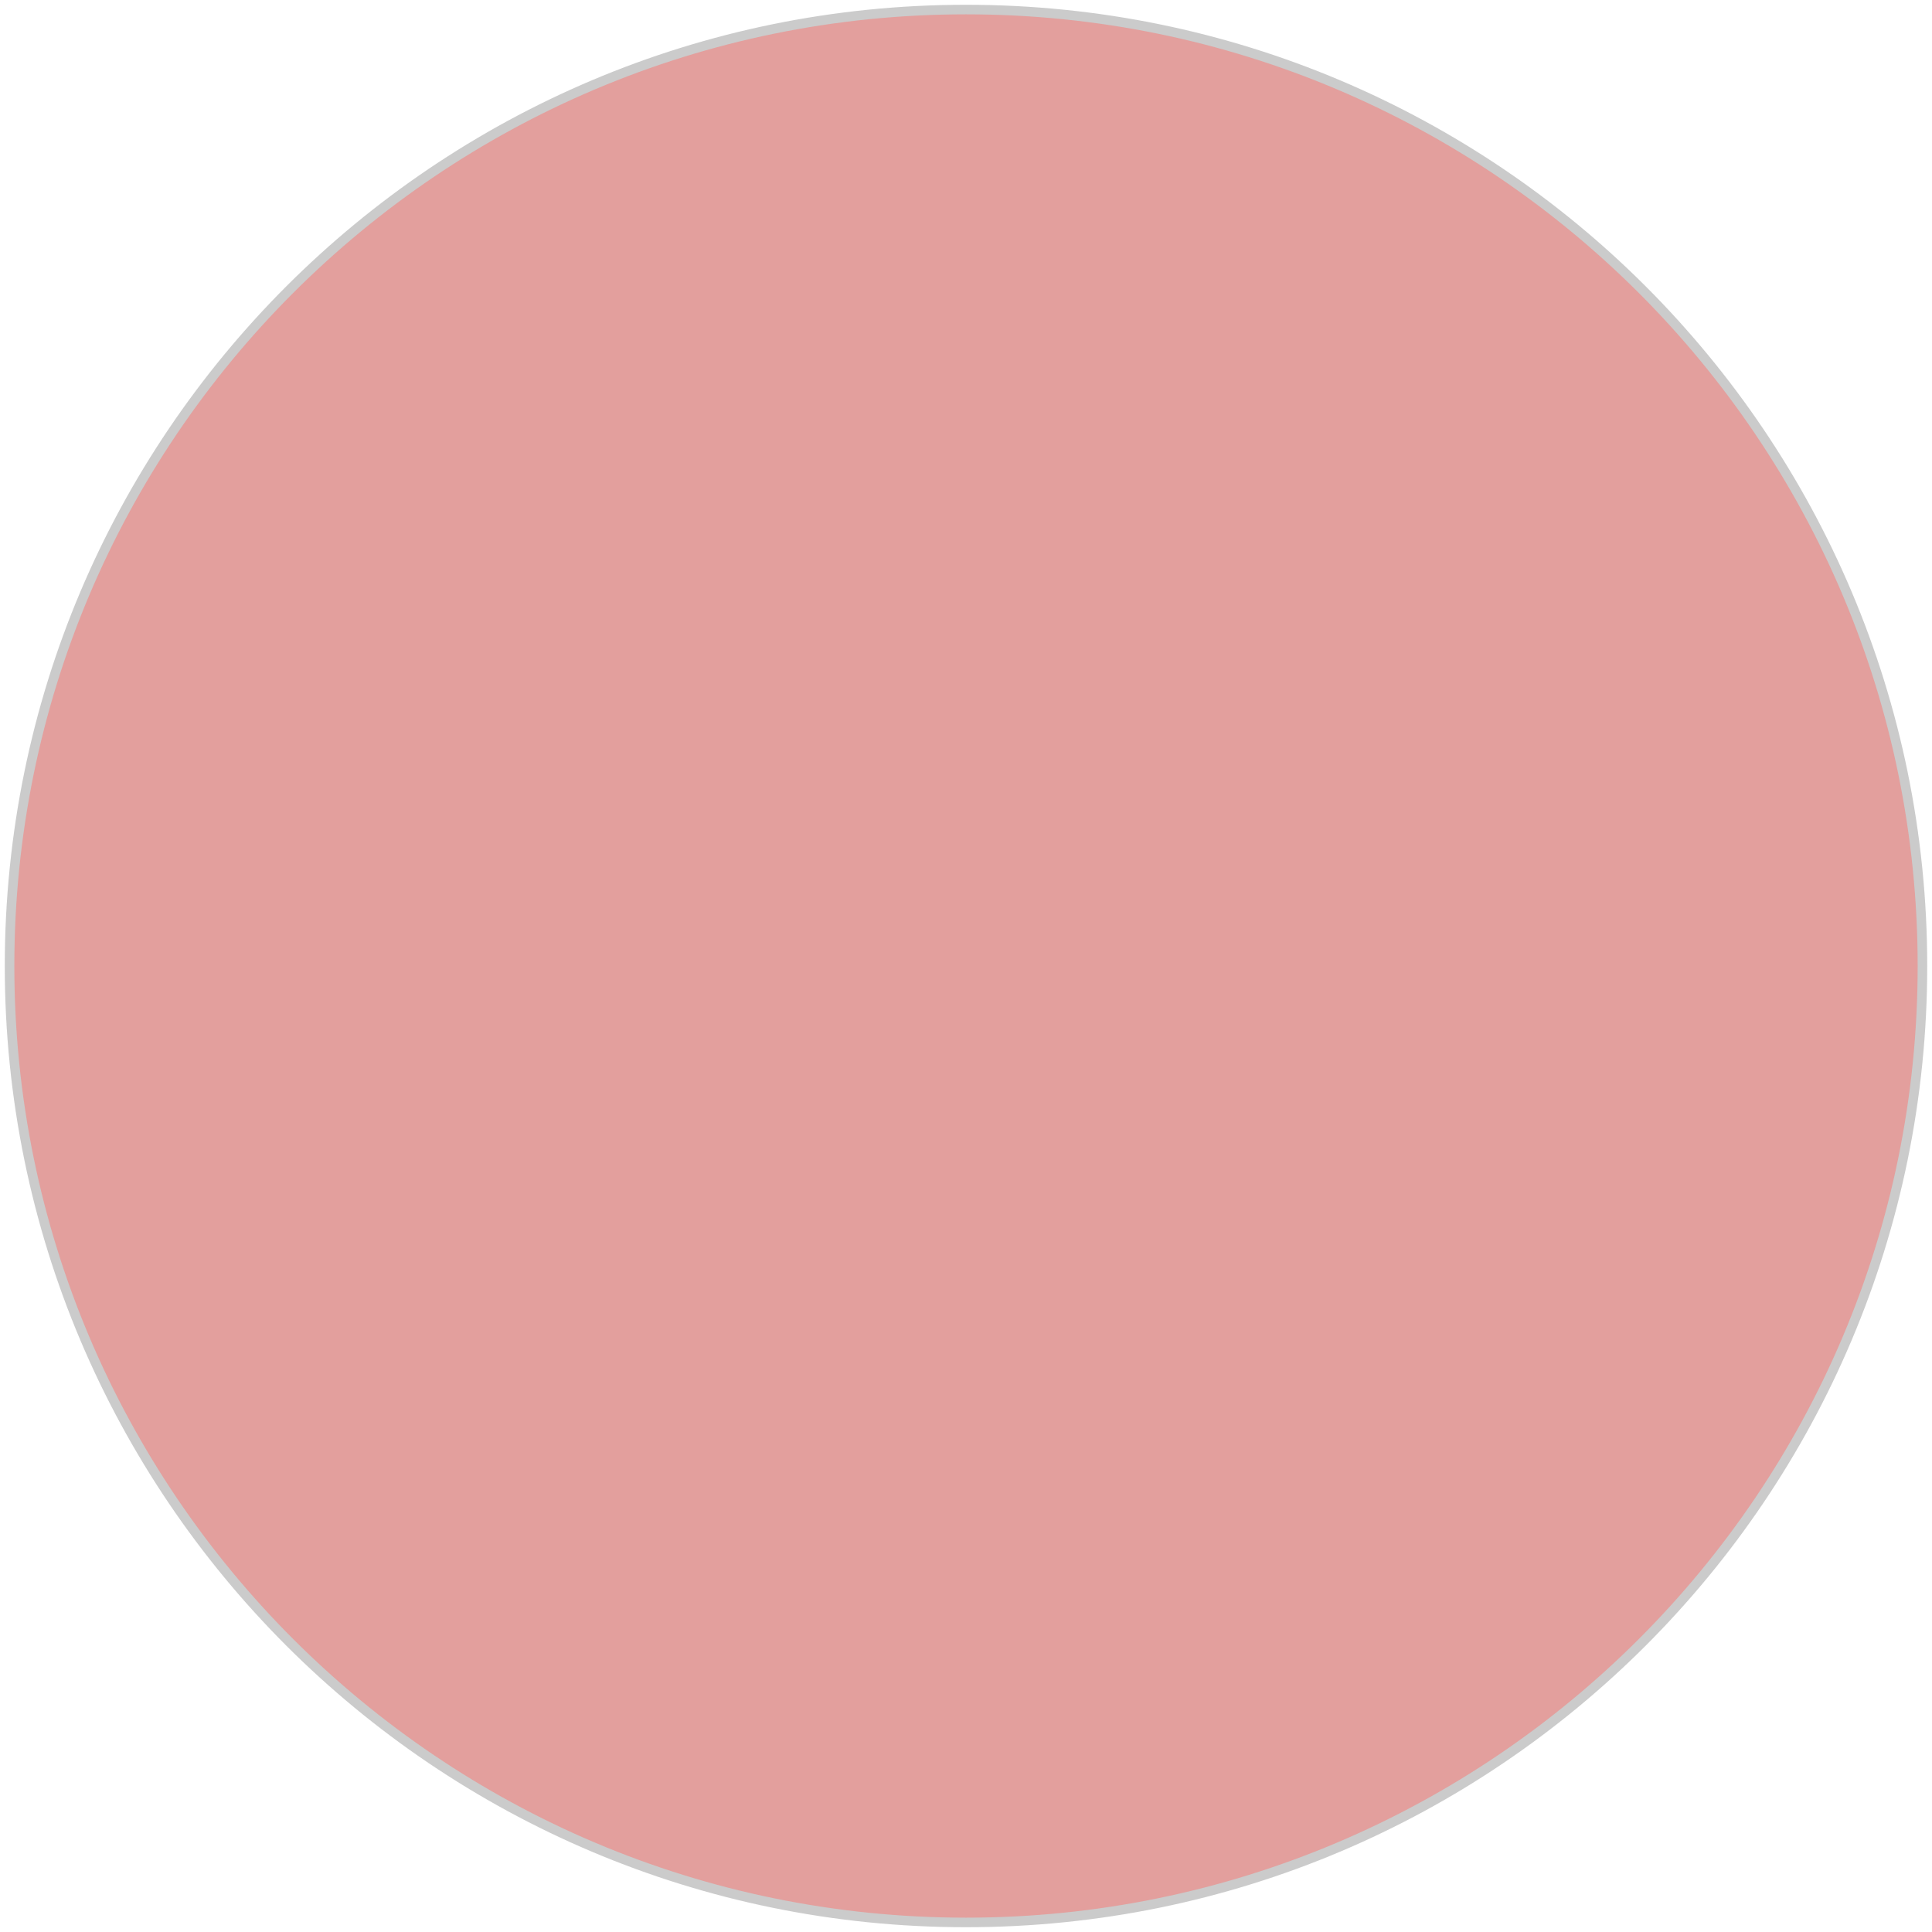
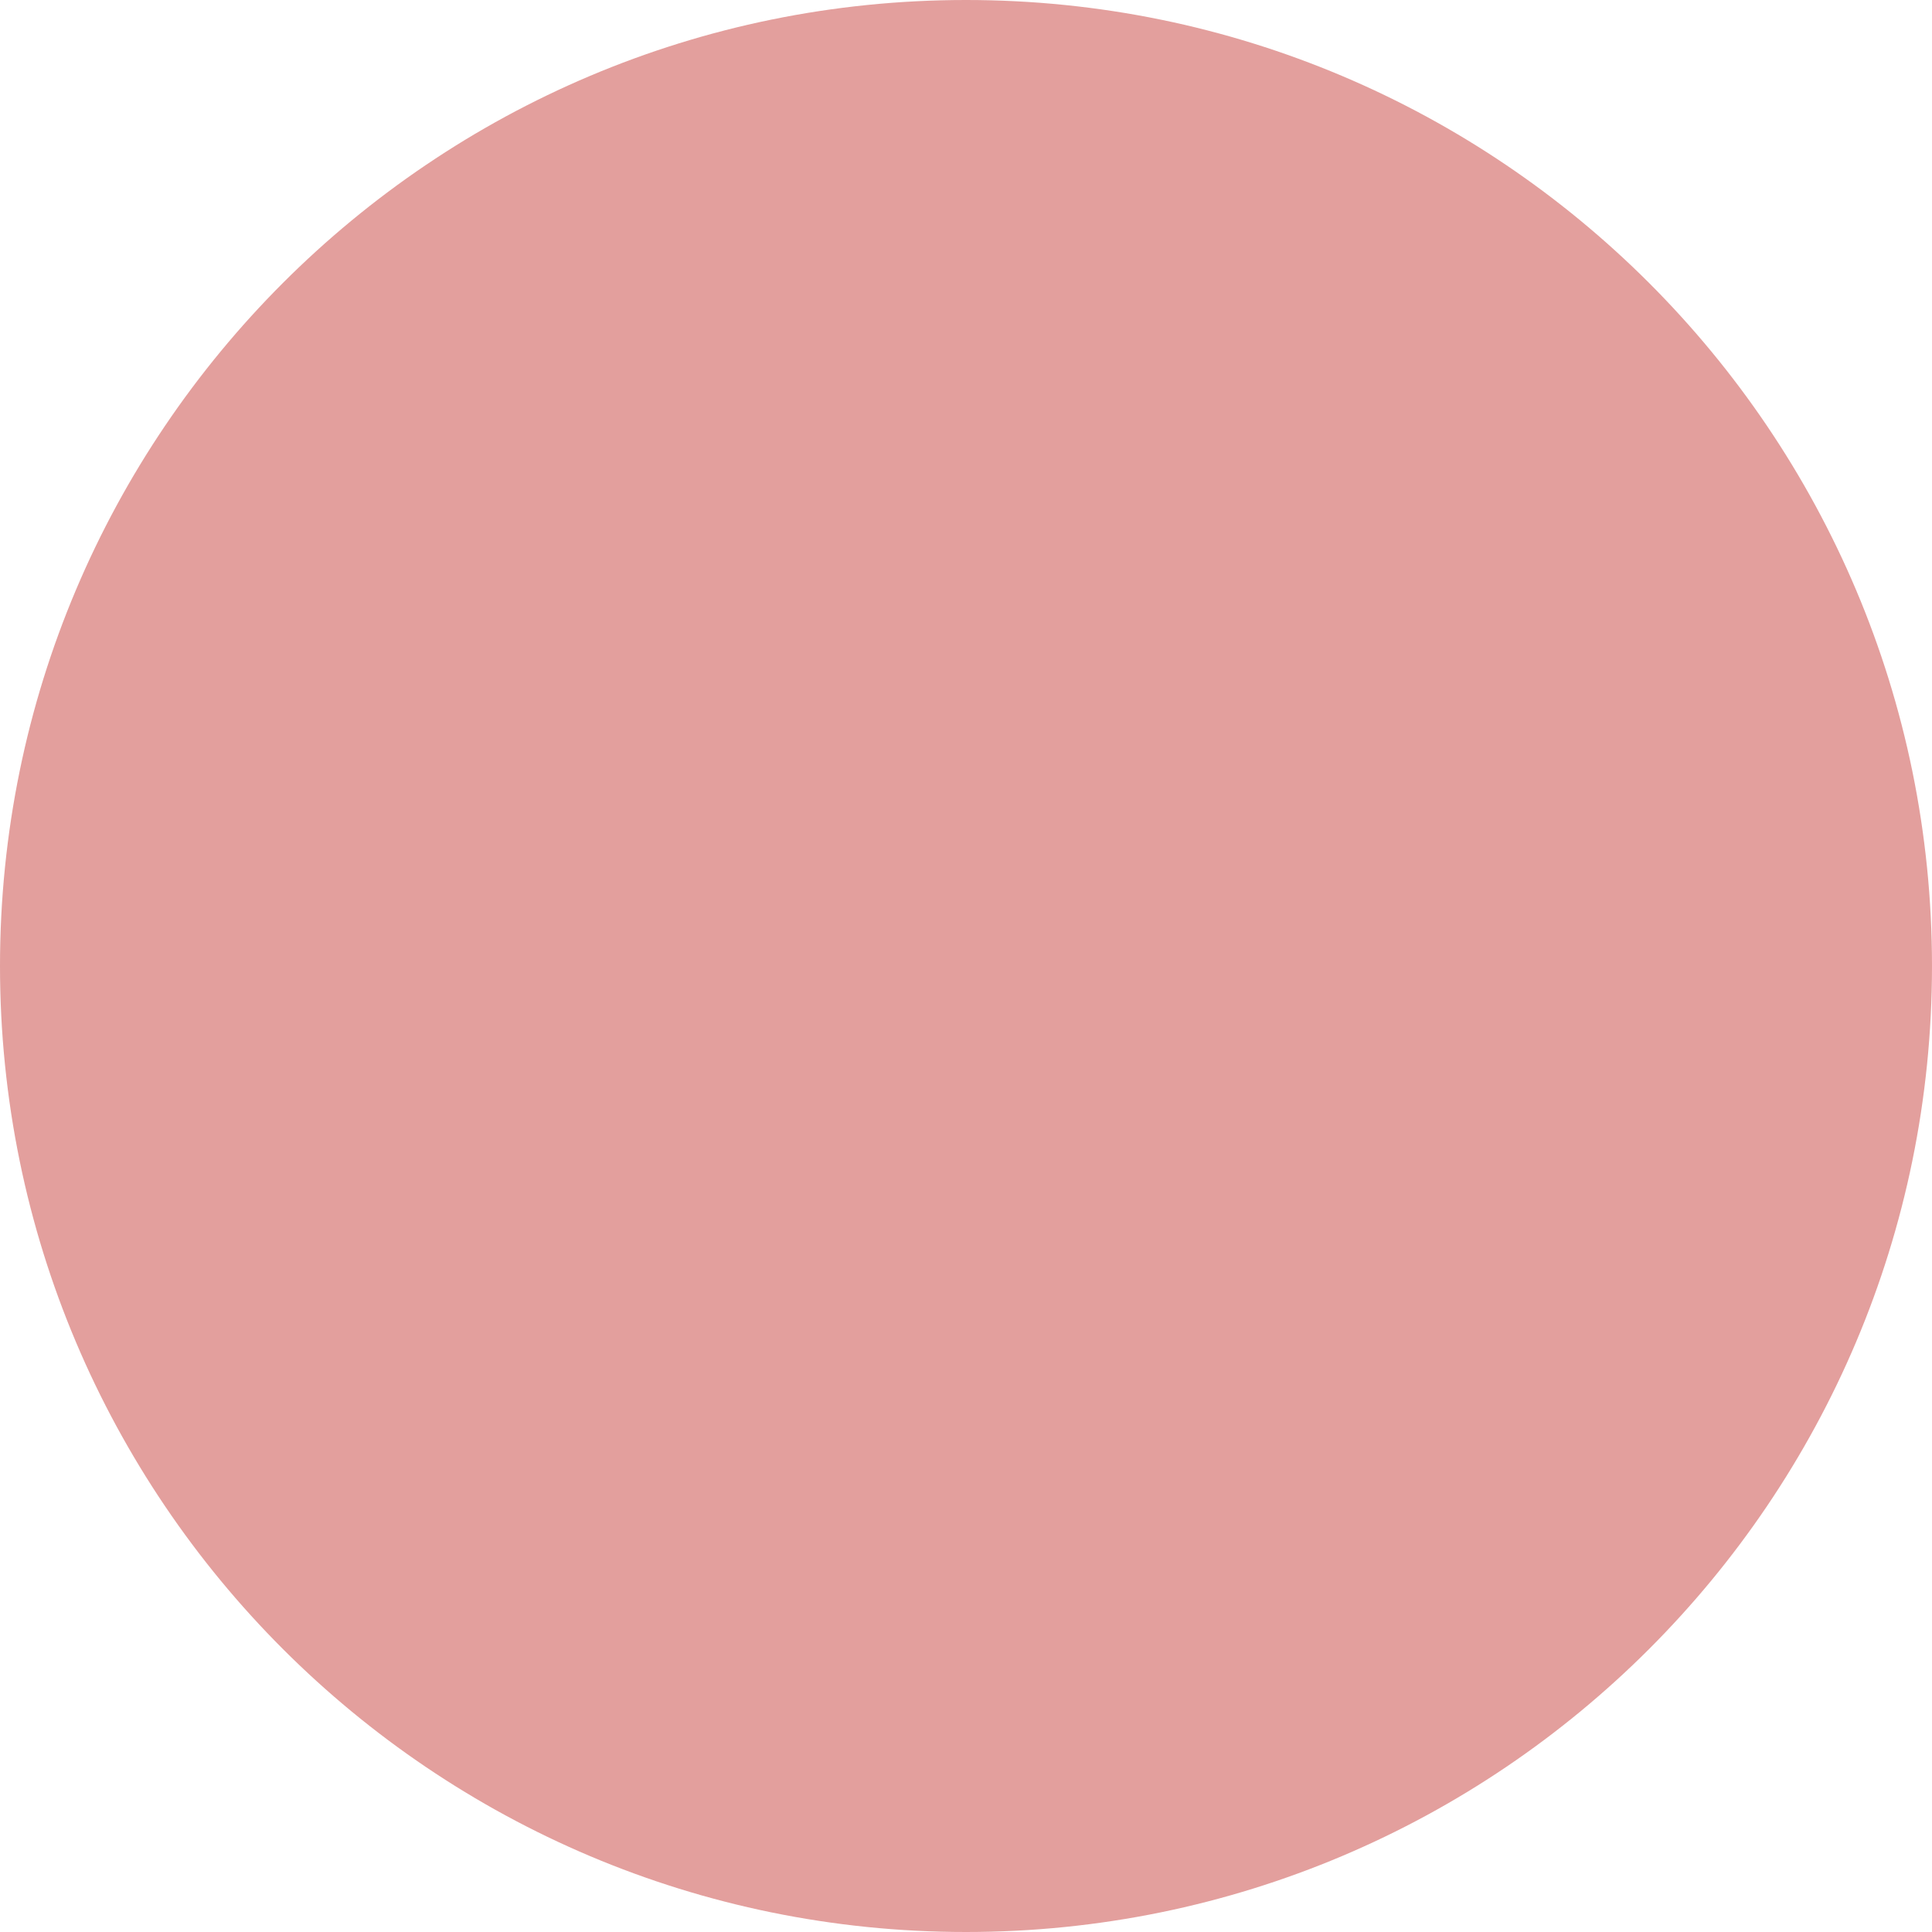
- <svg xmlns="http://www.w3.org/2000/svg" width="202px" height="202px" viewBox="0 0 202 202" version="1.1">
+ <svg xmlns="http://www.w3.org/2000/svg" width="200px" height="200px" viewBox="0 0 200 200" version="1.1">
  <description>Created with Sketch (http://www.bohemiancoding.com/sketch)</description>
  <defs />
  <g id="Page-1" stroke="none" stroke-width="1" fill="none" fill-rule="evenodd">
-     <circle id="Oval-1" stroke="#979797" opacity="0.5" fill="#C73F3B" cx="101" cy="101" r="100" />
+     <g id="test_circle" fill="#C73F3B" opacity="0.5">
+       <g id="Page-1">
+         <circle id="Oval-1" cx="100" cy="100" r="100" />
+       </g>
+     </g>
  </g>
</svg>
